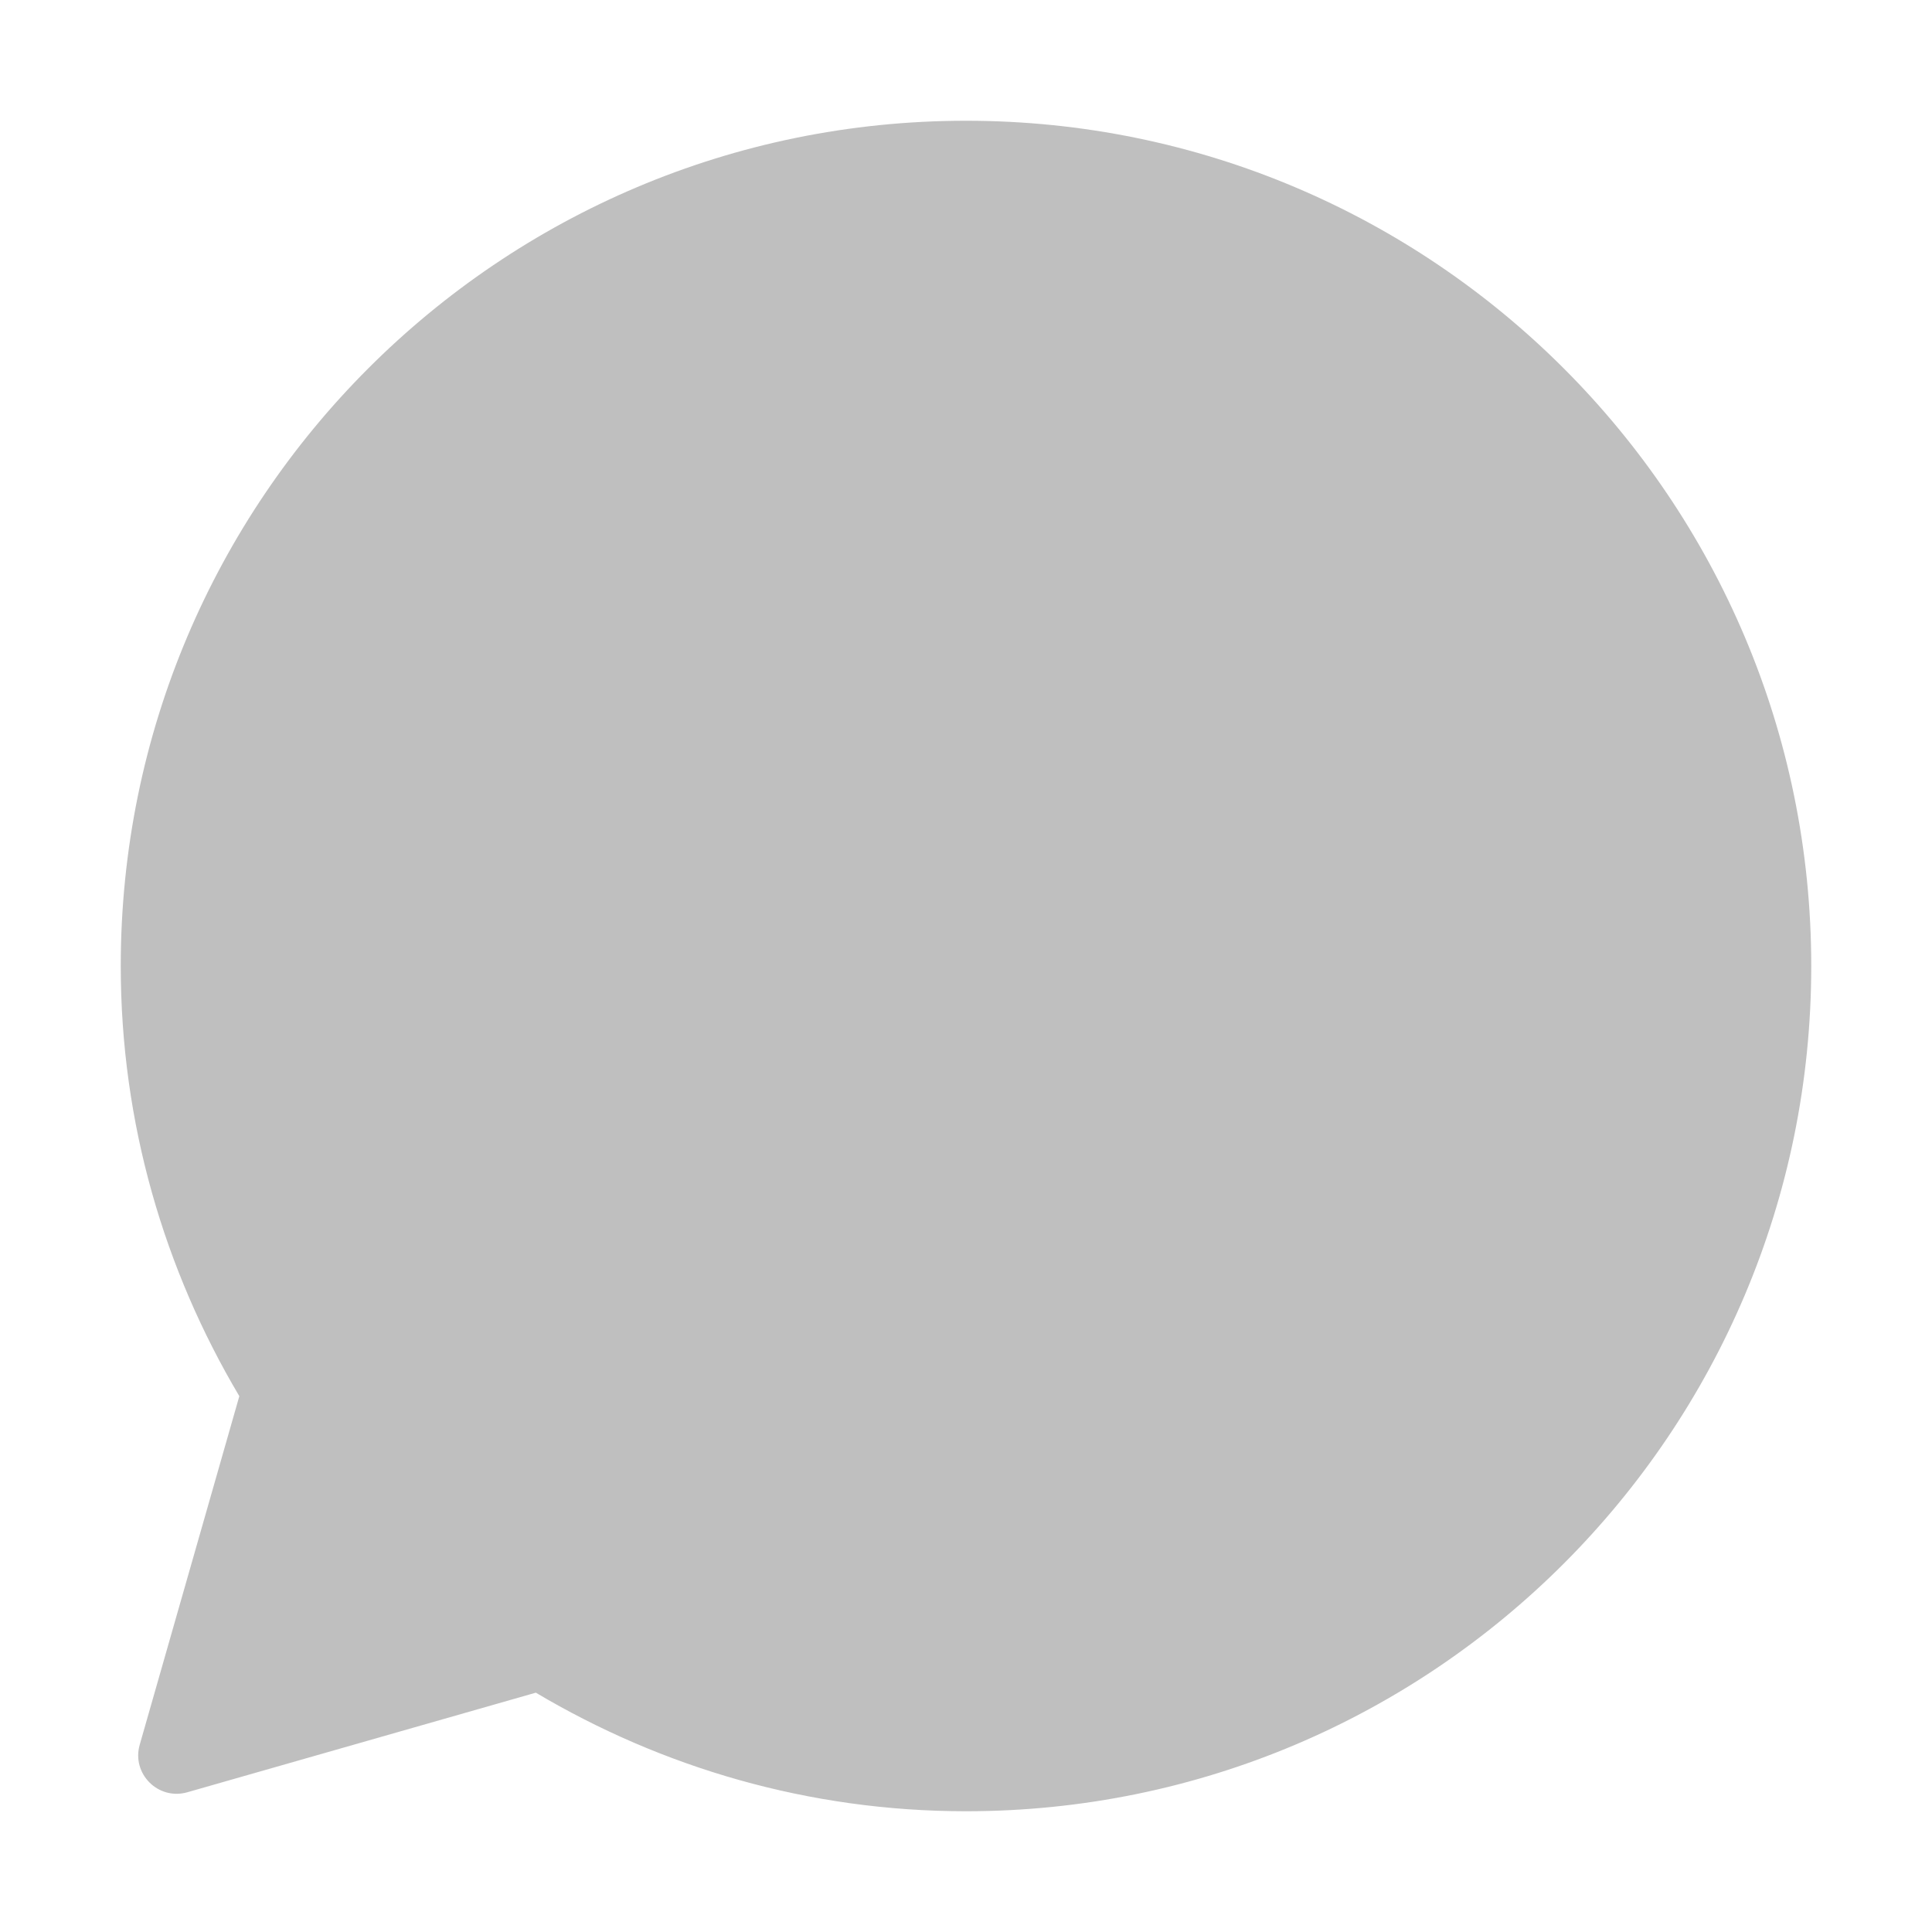
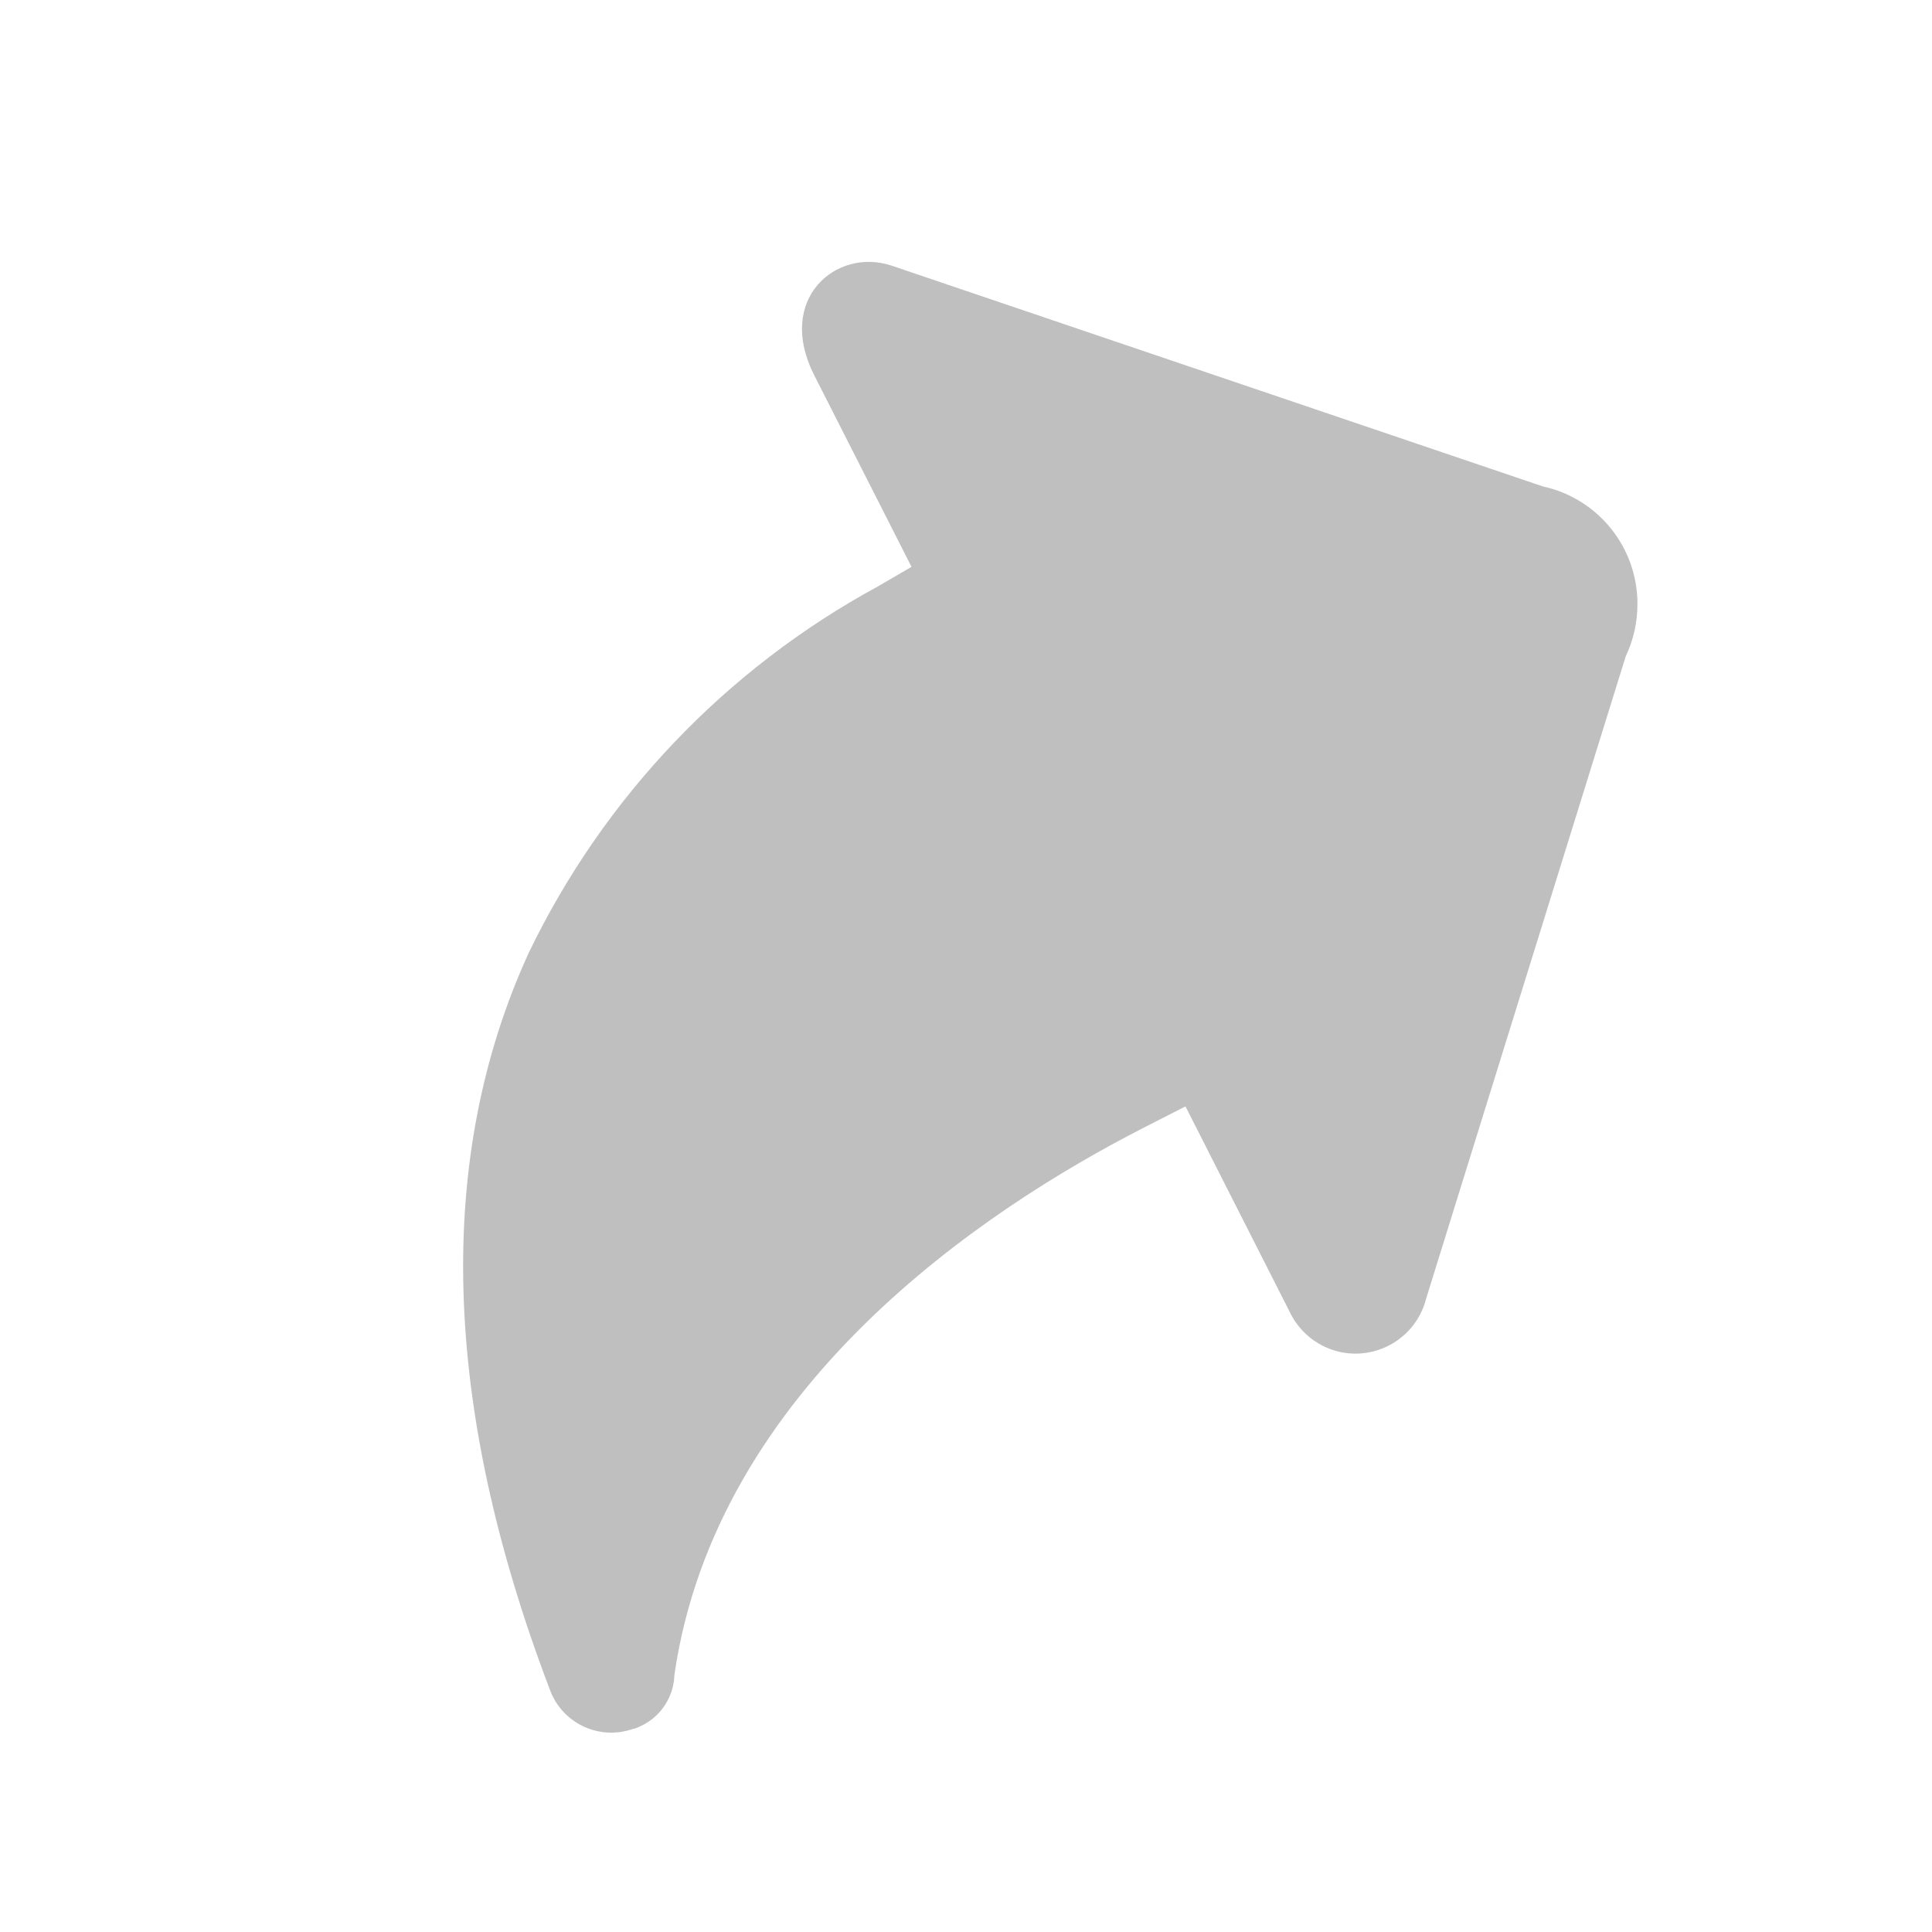
- <svg xmlns="http://www.w3.org/2000/svg" t="1787661553486" class="icon" viewBox="0 0 1024 1024" version="1.1" p-id="13265" width="32" height="32">
-   <path d="M960 512C960 759.424 759.424 960 512 960 428.64 960 350.848 936.832 284 897.152L99.232 949.952C83.872 954.304 69.664 940.128 74.048 924.768L126.848 740C87.168 673.152 64 595.36 64 512 64 264.576 264.576 64 512 64 759.424 64 960 264.576 960 512" p-id="13266" fill="#bfbfbf" />
+ <svg xmlns="http://www.w3.org/2000/svg" t="1787661652927" class="icon" viewBox="0 0 1024 1024" version="1.1" p-id="14381" width="32" height="32">
+   <path d="M339.763 914.705a15.019 15.019 0 0 1-4.642 1.775 34.611 34.611 0 0 1-43.691-20.958C234.018 744.789 230.537 613.717 280.166 505.173a436.702 436.702 0 0 1 185.003-194.287l17.954-10.445-51.61-101.649c-20.412-40.277 11.605-67.721 40.96-58.027l345.361 117.077a63.625 63.625 0 0 1 50.039 62.123 64.171 64.171 0 0 1-6.212 27.921l-105.813 340.514a38.639 38.639 0 0 1-46.967 27.853 38.912 38.912 0 0 1-25.395-21.094L628.326 586.411l-22.869 11.674c-83.081 42.598-225.826 136.602-248.013 289.655a30.993 30.993 0 0 1-17.476 26.965h-0.273z" fill="#bfbfbf" p-id="14382" />
</svg>
